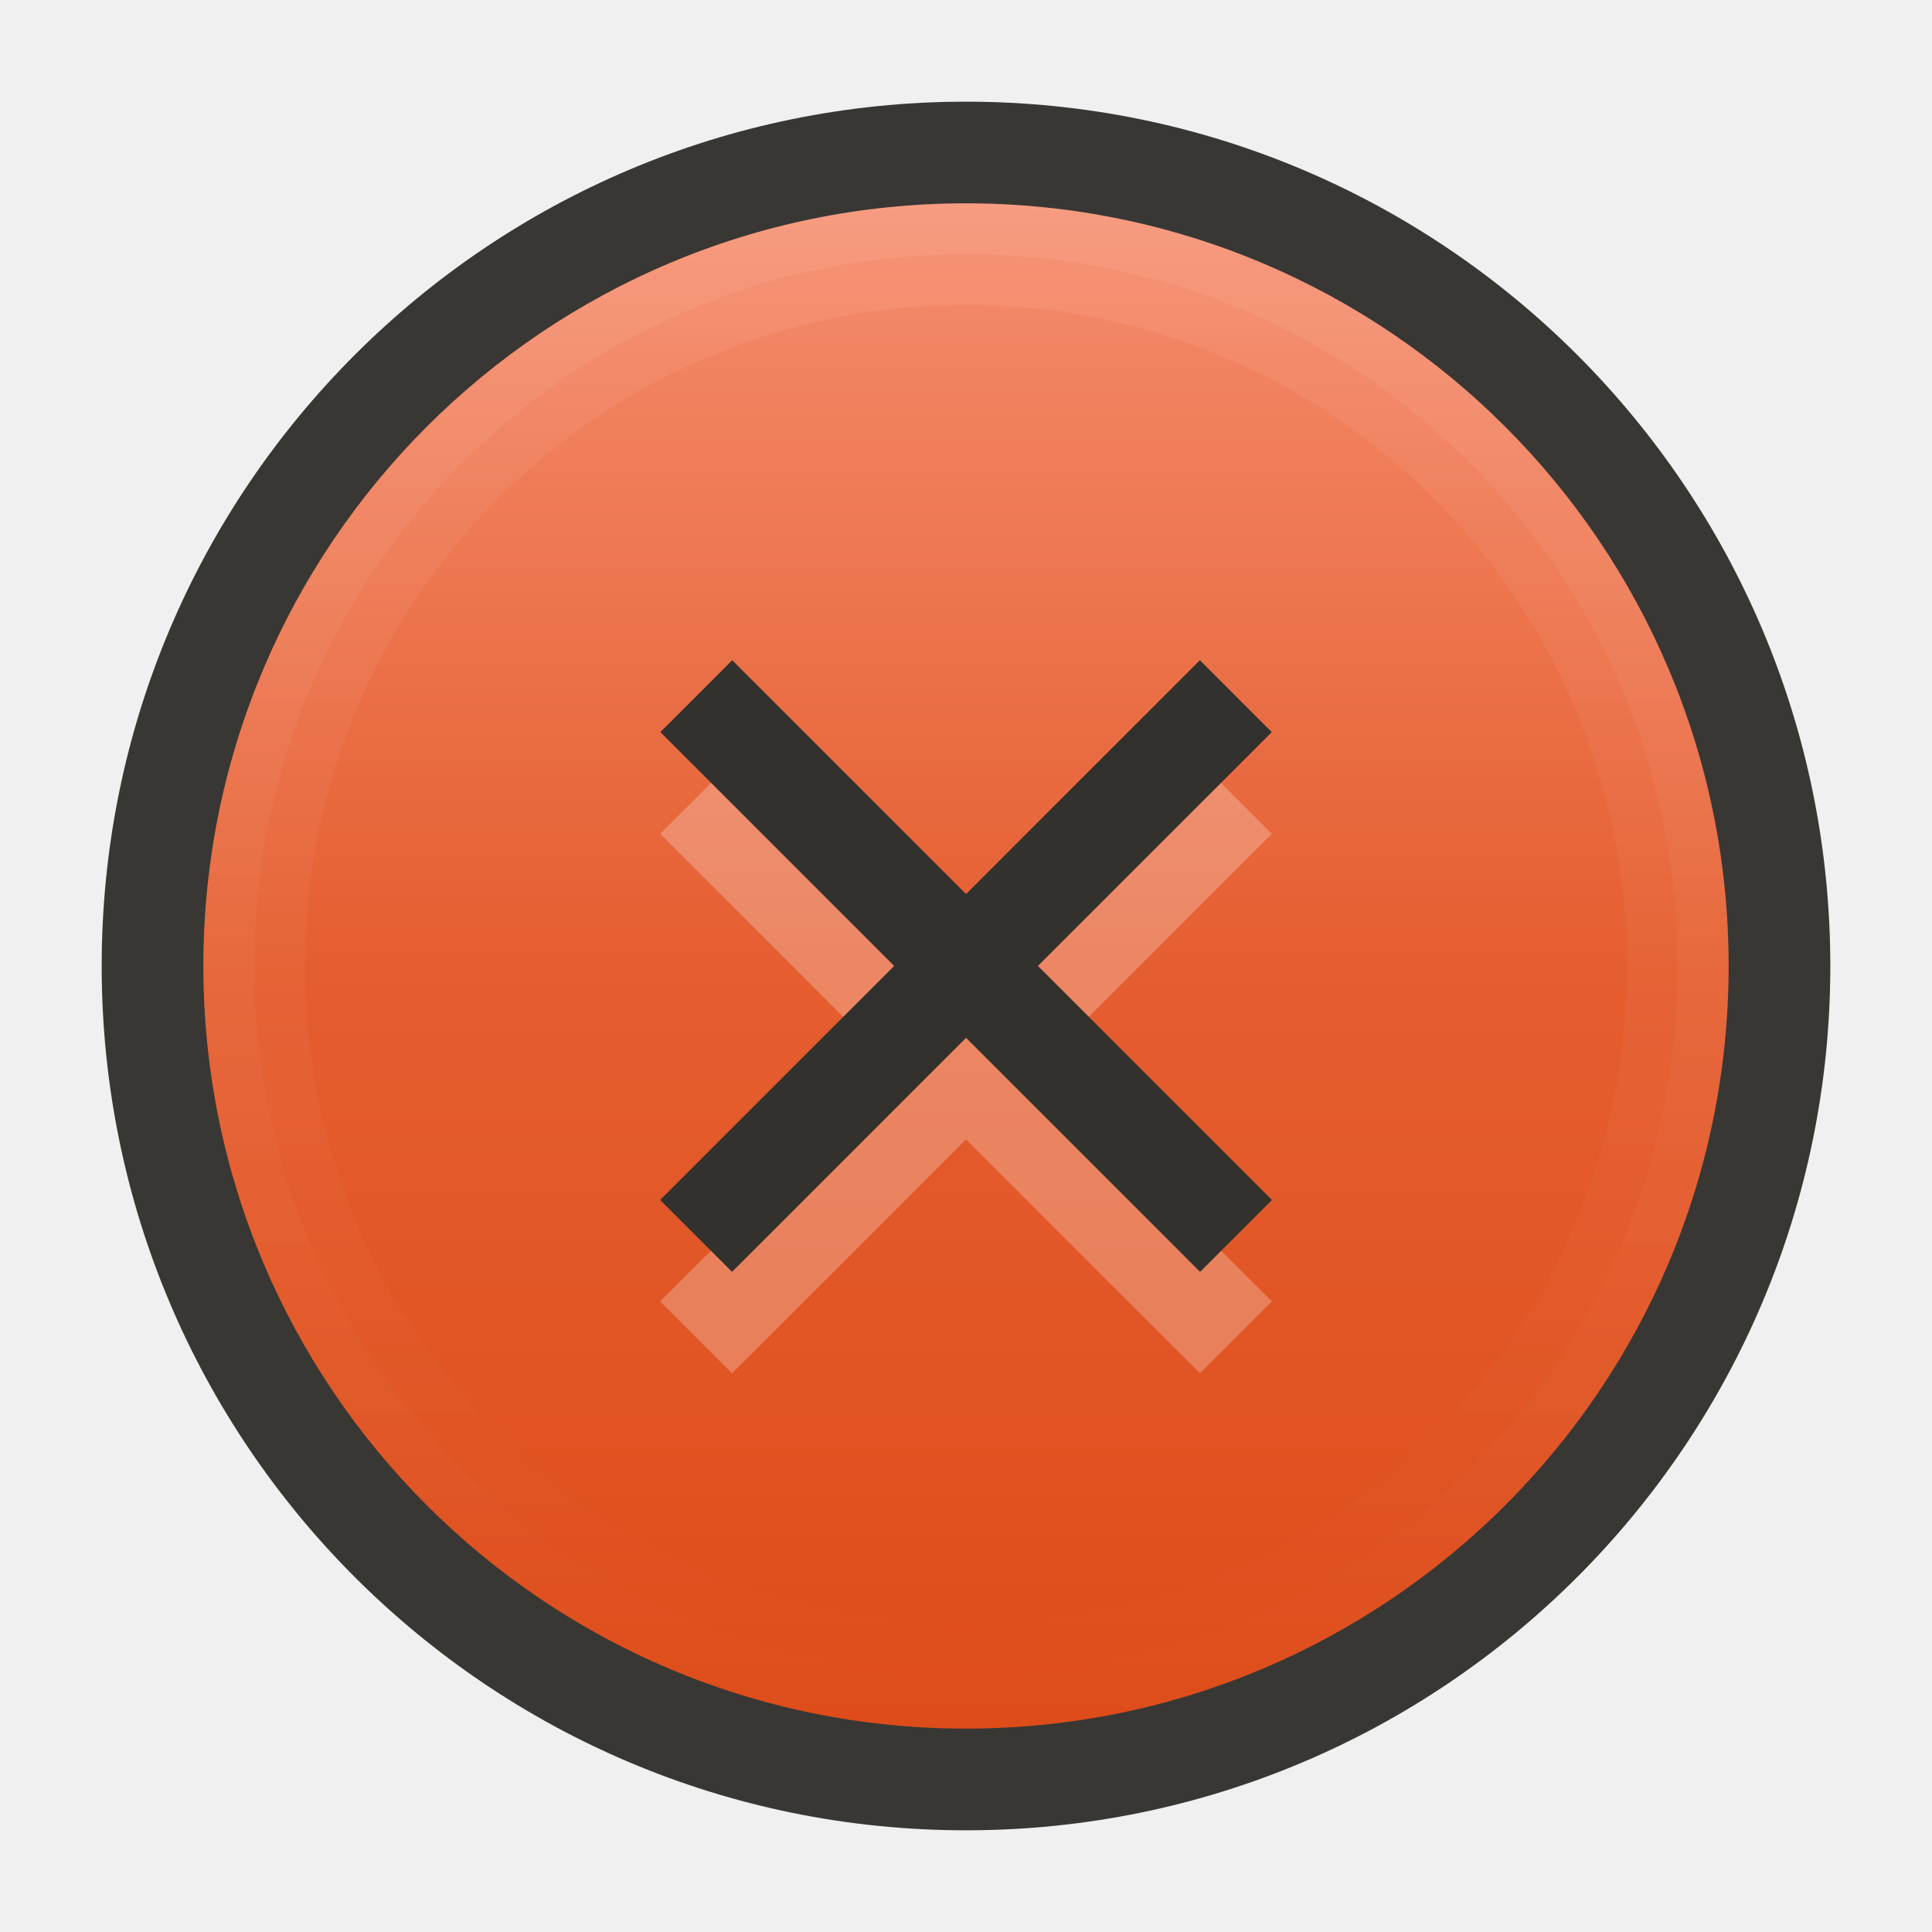
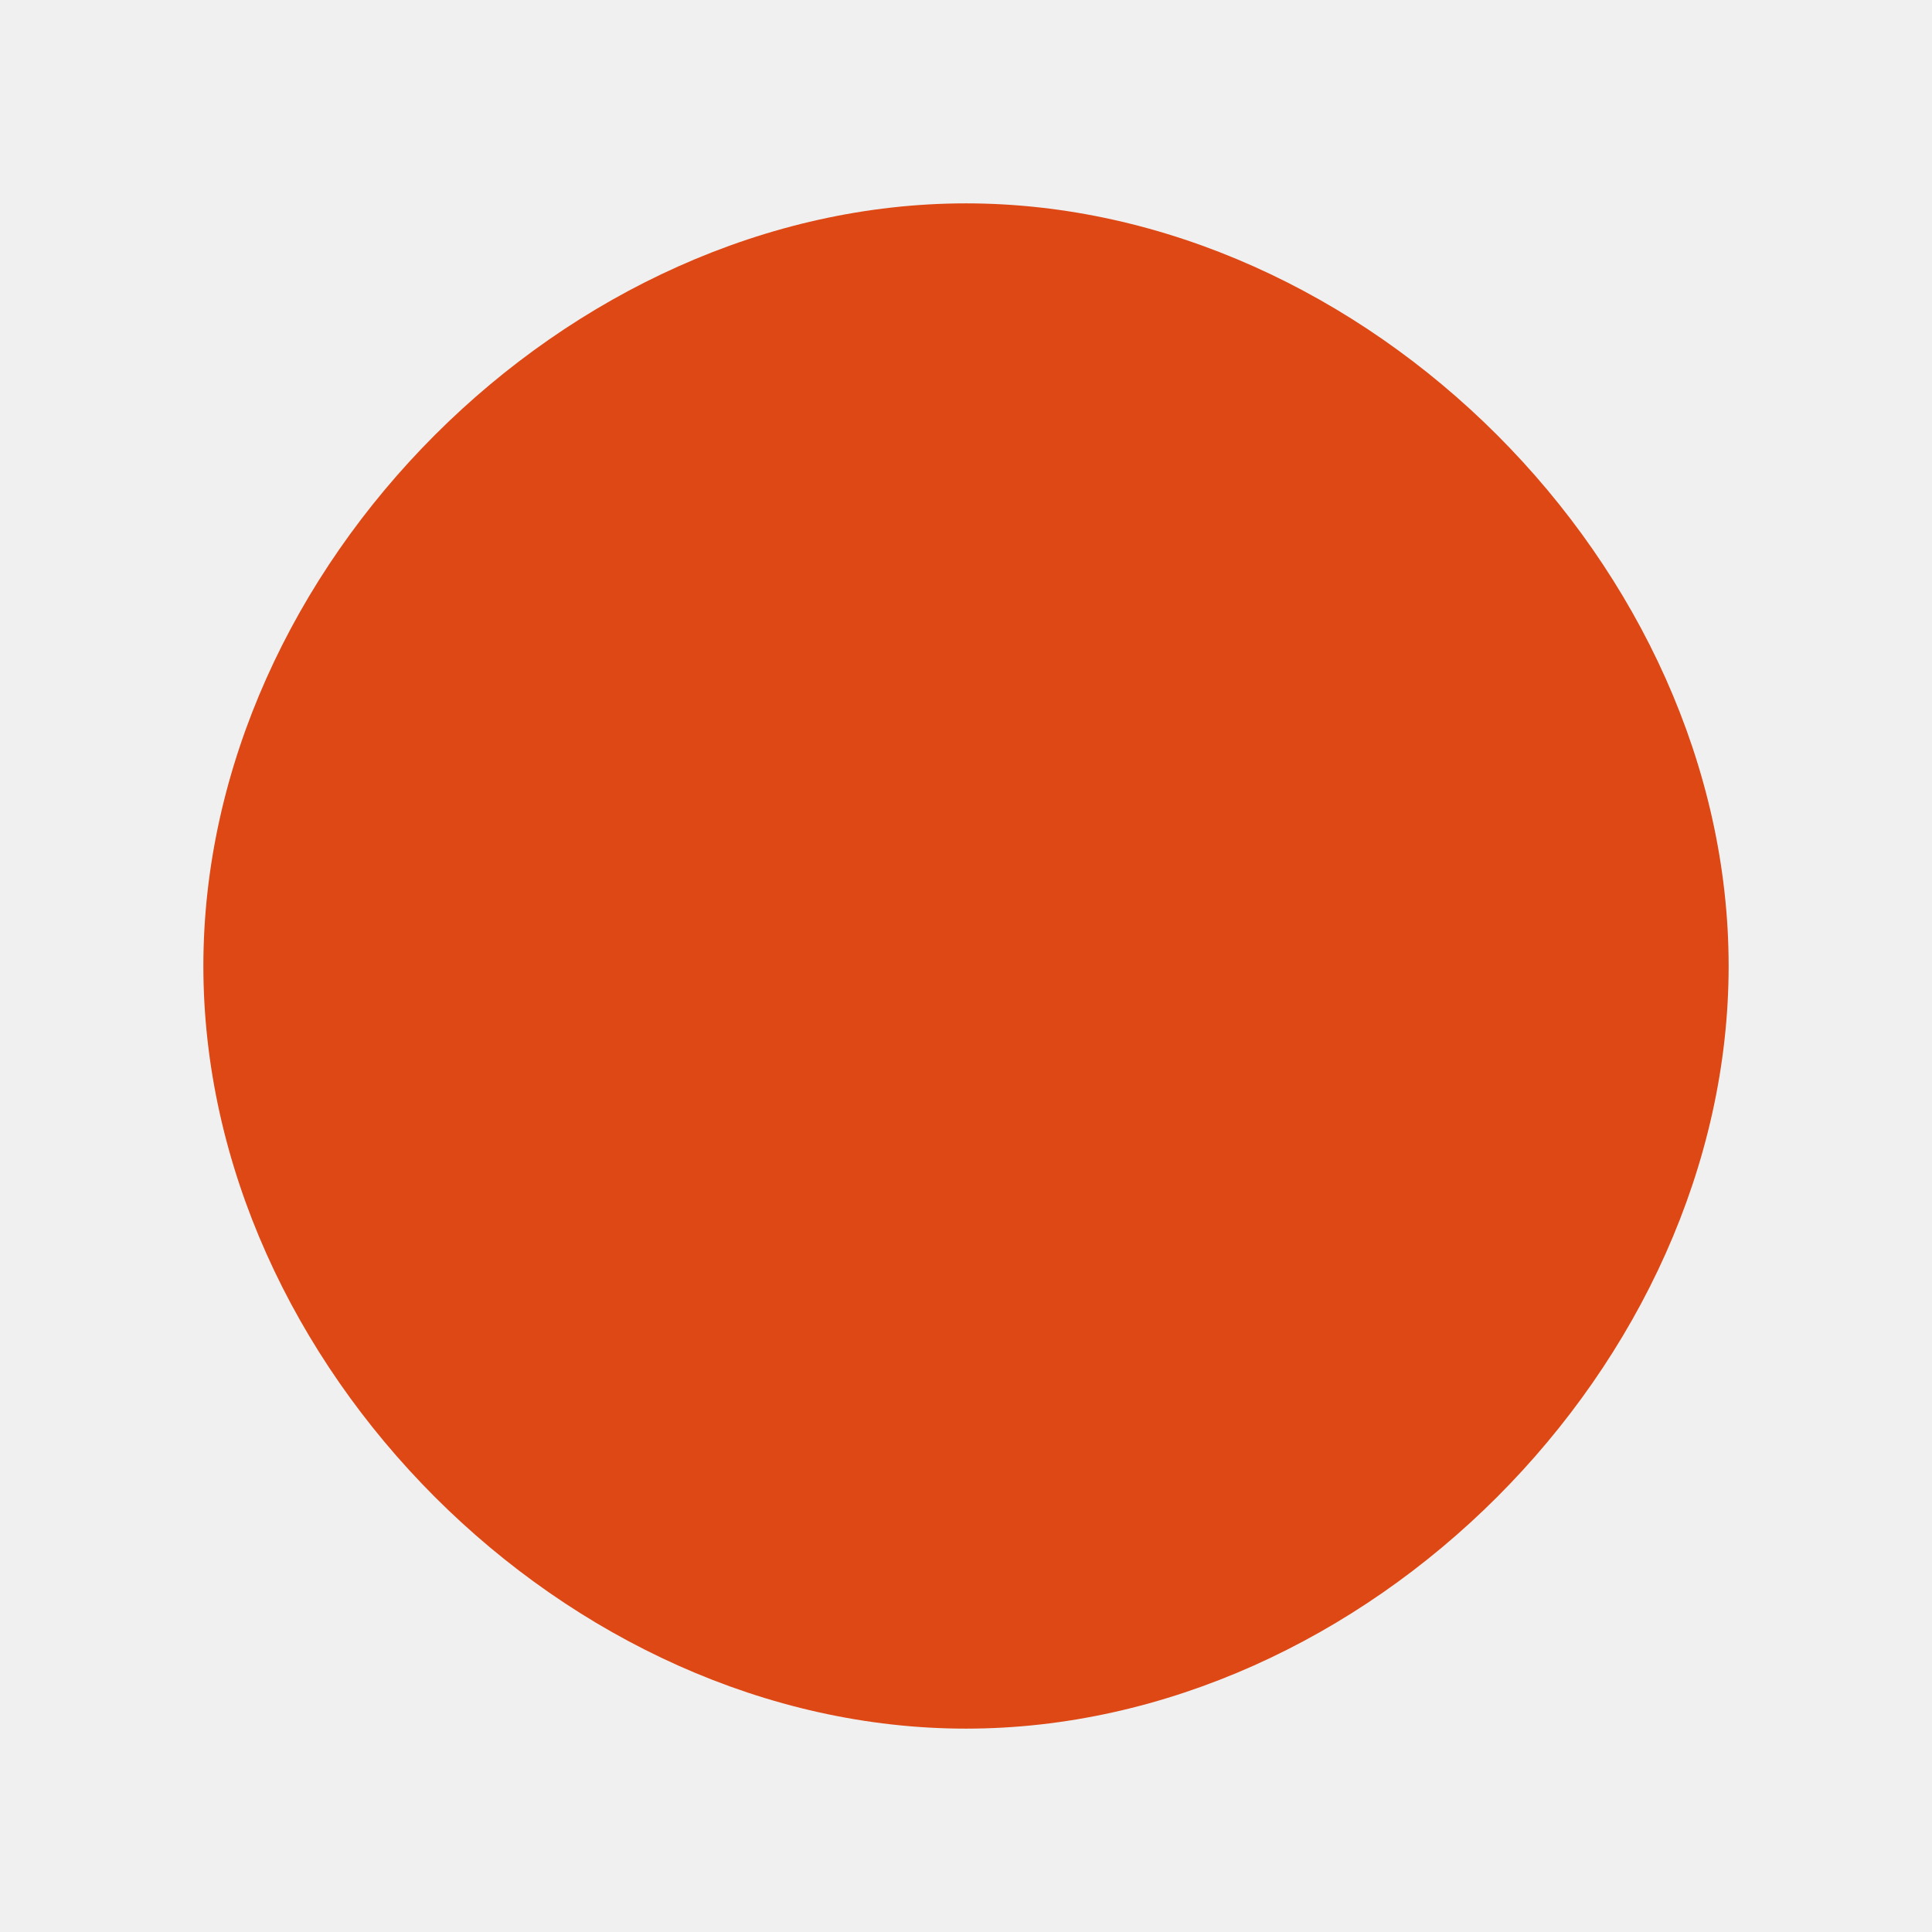
- <svg xmlns="http://www.w3.org/2000/svg" xmlns:xlink="http://www.w3.org/1999/xlink" width="19" height="19" id="svg4875" version="1.1" viewBox="0 0 19 19">
-   <defs id="defs4877">
-     <linearGradient xlink:href="#linearGradient4509" id="linearGradient4515" x1="2" y1="1062.862" x2="17" y2="1062.862" gradientUnits="userSpaceOnUse" gradientTransform="translate(-1072.362,-1053.362)" />
-     <linearGradient id="linearGradient4509">
-       <stop id="stop4803" offset="0" style="stop-color:#de4c19;stop-opacity:1" />
-       <stop style="stop-color:#e55e30;stop-opacity:1" offset="0.5" id="stop4805" />
-       <stop id="stop4807" offset="1" style="stop-color:#f58d6e;stop-opacity:1" />
-     </linearGradient>
-     <linearGradient id="linearGradient4521">
-       <stop style="stop-color:#ffffff;stop-opacity:1;" offset="0" id="stop4523" />
-       <stop style="stop-color:#ffffff;stop-opacity:0;" offset="1" id="stop4525" />
-     </linearGradient>
-     <linearGradient xlink:href="#linearGradient4521" id="linearGradient7568" gradientUnits="userSpaceOnUse" gradientTransform="matrix(0,1,1,0,0,2125.724)" x1="-1070.362" y1="9.5" x2="-1055.362" y2="9.5" />
-     <linearGradient xlink:href="#linearGradient4521" id="linearGradient7574" gradientUnits="userSpaceOnUse" gradientTransform="matrix(0,1.035712,1.035712,0,-0.3392617,2163.681)" x1="-1070.362" y1="9.5" x2="-1055.362" y2="9.5" />
-   </defs>
-   <g id="layer1" transform="translate(287.3571,-522.8622)">
-     <g id="g4541" transform="translate(-287.3571,-530.5)">
-       <circle r="8.5" cy="1062.862" cx="9.5" id="path4505" style="color:#000000;fill:#383734;fill-opacity:1;fill-rule:nonzero;stroke:none;stroke-width:8;marker:none;visibility:visible;display:inline;overflow:visible;enable-background:accumulate" d="m 18,1062.862 a 8.5,8.5 0 0 1 -8.5,8.5 8.5,8.5 0 0 1 -8.5,-8.5 8.5,8.5 0 0 1 8.5,-8.5 8.5,8.5 0 0 1 8.5,8.5 z" />
-       <circle transform="matrix(0,-1,1,0,0,0)" style="color:#000000;fill:url(#linearGradient4515);fill-opacity:1;fill-rule:nonzero;stroke:none;stroke-width:8;marker:none;visibility:visible;display:inline;overflow:visible;enable-background:accumulate" id="circle4507" cx="-1062.862" cy="9.5" r="7.5" d="m -1055.362,9.5 a 7.5,7.5 0 0 1 -7.5,7.5 7.5,7.5 0 0 1 -7.5,-7.5 7.5,7.5 0 0 1 7.5,-7.5 7.5,7.5 0 0 1 7.5,7.5 z" />
-       <path style="font-style:normal;font-variant:normal;font-weight:normal;font-stretch:normal;text-indent:0;text-align:start;text-decoration:none;line-height:normal;letter-spacing:normal;word-spacing:normal;text-transform:none;direction:ltr;block-progression:tb;writing-mode:lr-tb;text-anchor:start;baseline-shift:baseline;opacity:0.07;color:#000000;color-interpolation:sRGB;color-interpolation-filters:linearRGB;fill:url(#linearGradient7568);fill-opacity:1;stroke:none;stroke-width:1;marker:none;visibility:visible;display:inline;overflow:visible;isolation:auto;mix-blend-mode:normal;enable-background:accumulate;clip-rule:nonzero;color-rendering:auto;image-rendering:auto;shape-rendering:auto;text-rendering:auto;font-family:sans-serif;-inkscape-font-specification:sans-serif" d="m 2,1062.861 c 0,-4.136 3.364,-7.5 7.5,-7.5 4.136,0 7.5,3.364 7.5,7.5 0,4.136 -3.364,7.5 -7.5,7.5 -4.136,0 -7.5,-3.364 -7.5,-7.5 z m 1,0 c 0,3.596 2.904,6.5 6.5,6.5 3.596,0 6.5,-2.904 6.5,-6.5 0,-3.596 -2.904,-6.5 -6.5,-6.5 -3.596,0 -6.5,2.904 -6.5,6.5 z" id="circle4519" />
-       <path style="font-style:normal;font-variant:normal;font-weight:normal;font-stretch:normal;text-indent:0;text-align:start;text-decoration:none;line-height:normal;letter-spacing:normal;word-spacing:normal;text-transform:none;direction:ltr;block-progression:tb;writing-mode:lr-tb;text-anchor:start;baseline-shift:baseline;opacity:0.07;color:#000000;color-interpolation:sRGB;color-interpolation-filters:linearRGB;fill:url(#linearGradient7574);fill-opacity:1;stroke:none;stroke-width:0.5;marker:none;visibility:visible;display:inline;overflow:visible;isolation:auto;mix-blend-mode:normal;enable-background:accumulate;clip-rule:nonzero;color-rendering:auto;image-rendering:auto;shape-rendering:auto;text-rendering:auto;font-family:sans-serif;-inkscape-font-specification:sans-serif" d="m 2,1062.861 c 0,-4.139 3.361,-7.5 7.5,-7.5 4.139,0 7.5,3.361 7.5,7.5 0,4.139 -3.361,7.5 -7.5,7.5 -4.139,0 -7.5,-3.361 -7.5,-7.5 z m 0.5,0 c 0,3.869 3.131,7 7,7 3.869,0 7,-3.131 7,-7 0,-3.869 -3.131,-7 -7,-7 -3.869,0 -7,3.131 -7,7 z" id="circle4531" />
-       <rect y="1053.362" x="-7.3563765e-06" height="19" width="19" id="rect4539" style="color:#000000;fill:none;stroke:none;stroke-width:1;marker:none;visibility:visible;display:inline;overflow:visible;enable-background:accumulate" />
+ <svg xmlns="http://www.w3.org/2000/svg" id="svg4486" height="19" viewBox="0 0 19 19" width="19" version="1.1">
+   <defs id="defs10" />
+   <g id="layer1" transform="translate(290.21 -522.86)">
+     <g id="g4113" transform="translate(-289.71 -511)">
+       <path id="circle4507" d="m 85.5,97.5 c -3.927,0 -7.5,3.573 -7.5,7.5 0,3.927 3.573,7.5 7.5,7.5 3.927,0 7.5,-3.573 7.5,-7.5 0,-3.927 -3.573,-7.5 -7.5,-7.5 z" style="color:#000000;fill:#dd4814" transform="translate(-76.5,938.36)" />
+       <rect id="rect4539" style="color:#000000;fill:none" height="19" width="19" y="1033.9" x="-0.5" />
    </g>
-     <path style="font-style:normal;font-variant:normal;font-weight:normal;font-stretch:normal;text-indent:0;text-align:start;text-decoration:none;line-height:normal;letter-spacing:normal;word-spacing:normal;text-transform:none;direction:ltr;block-progression:tb;writing-mode:lr-tb;text-anchor:start;baseline-shift:baseline;opacity:0.25;color:#000000;color-interpolation:sRGB;color-interpolation-filters:linearRGB;fill:#ffffff;fill-opacity:1;stroke:none;stroke-width:1;marker:none;visibility:visible;display:inline;overflow:visible;isolation:auto;mix-blend-mode:normal;enable-background:accumulate;clip-rule:nonzero;color-rendering:auto;image-rendering:auto;shape-rendering:auto;text-rendering:auto;font-family:sans-serif;-inkscape-font-specification:sans-serif" d="m -280.158,530.356 -0.707,0.707 0.354,0.353 1.947,1.947 -1.947,1.945 -0.354,0.353 0.707,0.707 0.354,-0.353 1.947,-1.947 1.947,1.947 0.354,0.353 0.707,-0.707 -0.354,-0.353 -1.947,-1.945 1.947,-1.947 0.354,-0.353 -0.707,-0.707 -0.354,0.353 -1.947,1.947 -1.947,-1.947 -0.354,-0.353 z" id="path4646" />
-     <path style="font-style:normal;font-variant:normal;font-weight:normal;font-stretch:normal;text-indent:0;text-align:start;text-decoration:none;line-height:normal;letter-spacing:normal;word-spacing:normal;text-transform:none;direction:ltr;block-progression:tb;writing-mode:lr-tb;text-anchor:start;baseline-shift:baseline;color:#000000;color-interpolation:sRGB;color-interpolation-filters:linearRGB;fill:#32312e;fill-opacity:1;stroke:none;stroke-width:1;marker:none;visibility:visible;display:inline;overflow:visible;isolation:auto;mix-blend-mode:normal;enable-background:accumulate;clip-rule:nonzero;color-rendering:auto;image-rendering:auto;shape-rendering:auto;text-rendering:auto;font-family:sans-serif;-inkscape-font-specification:sans-serif" d="m -275.557,529.355 -0.354,0.354 -4.6,4.6 -0.354,0.354 0.707,0.707 0.354,-0.354 4.6,-4.6 0.354,-0.354 -0.707,-0.707 z" id="path4535" />
-     <path style="font-style:normal;font-variant:normal;font-weight:normal;font-stretch:normal;text-indent:0;text-align:start;text-decoration:none;line-height:normal;letter-spacing:normal;word-spacing:normal;text-transform:none;direction:ltr;block-progression:tb;writing-mode:lr-tb;text-anchor:start;baseline-shift:baseline;color:#000000;color-interpolation:sRGB;color-interpolation-filters:linearRGB;fill:#32312e;fill-opacity:1;stroke:none;stroke-width:1;marker:none;visibility:visible;display:inline;overflow:visible;isolation:auto;mix-blend-mode:normal;enable-background:accumulate;clip-rule:nonzero;color-rendering:auto;image-rendering:auto;shape-rendering:auto;text-rendering:auto;font-family:sans-serif;-inkscape-font-specification:sans-serif" d="m -280.156,529.355 -0.707,0.707 0.354,0.354 4.6,4.6 0.354,0.354 0.707,-0.707 -0.354,-0.354 -4.6,-4.6 -0.354,-0.354 z" id="path4537" />
  </g>
</svg>
